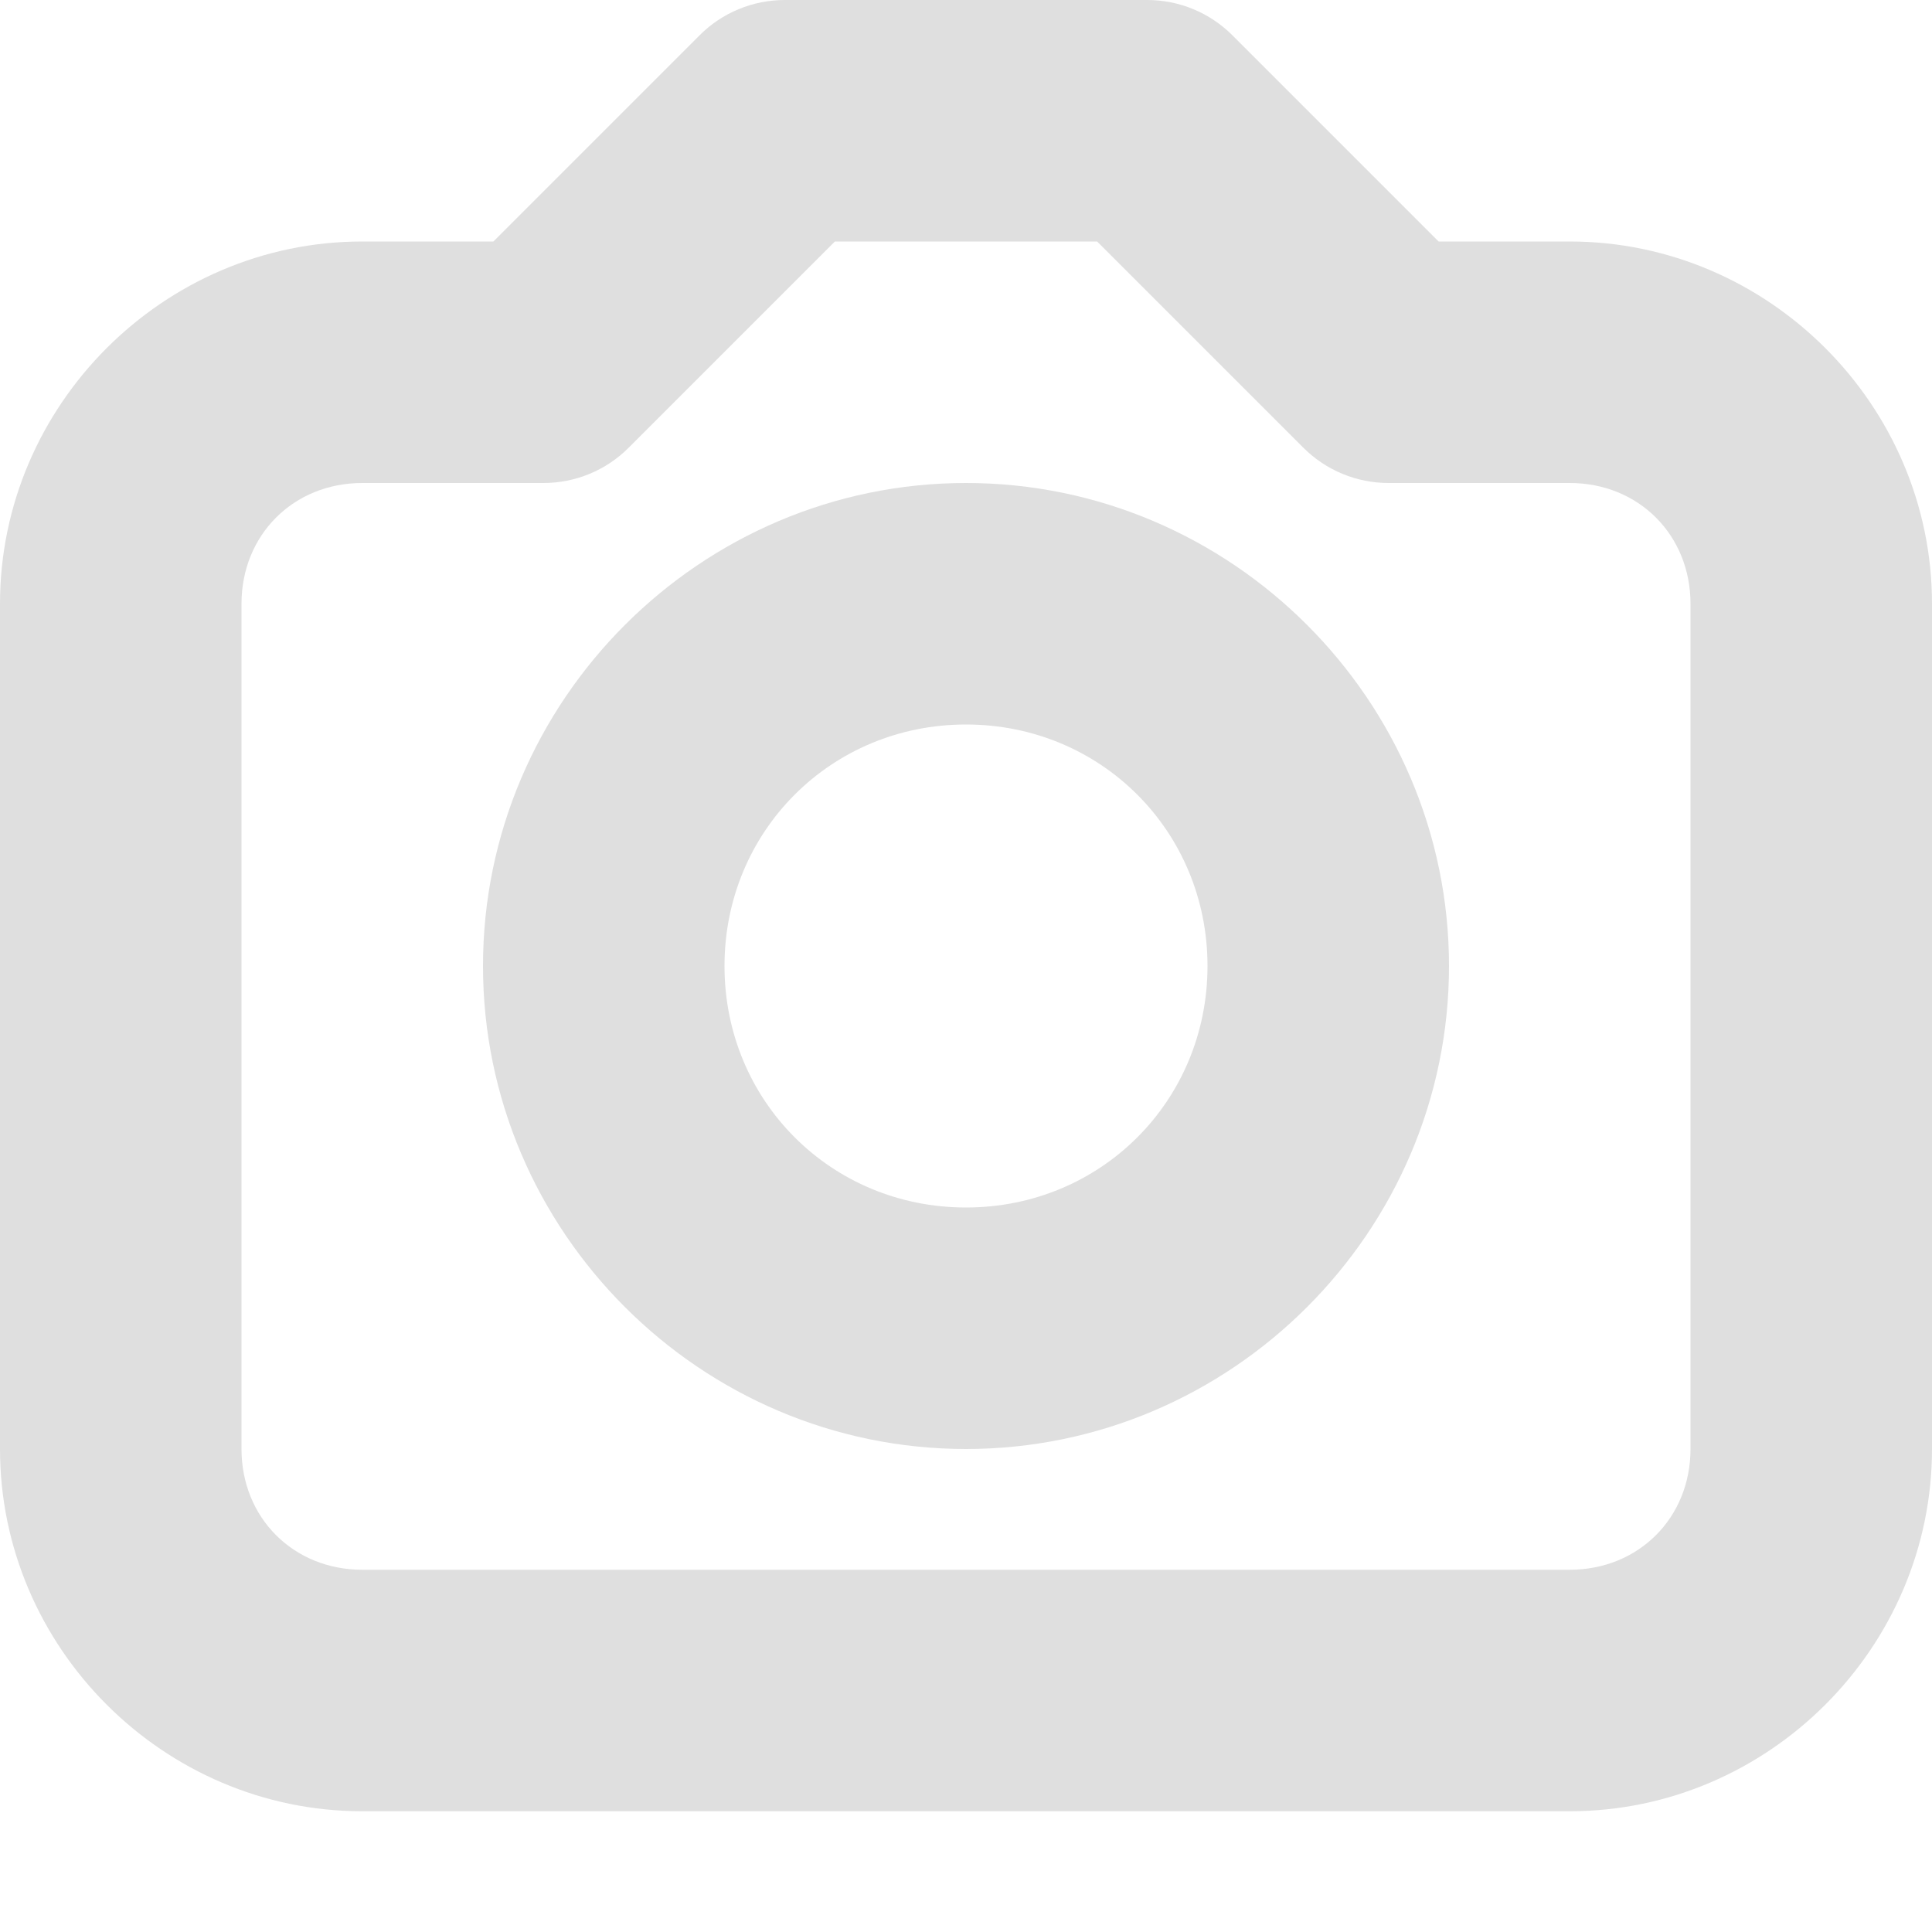
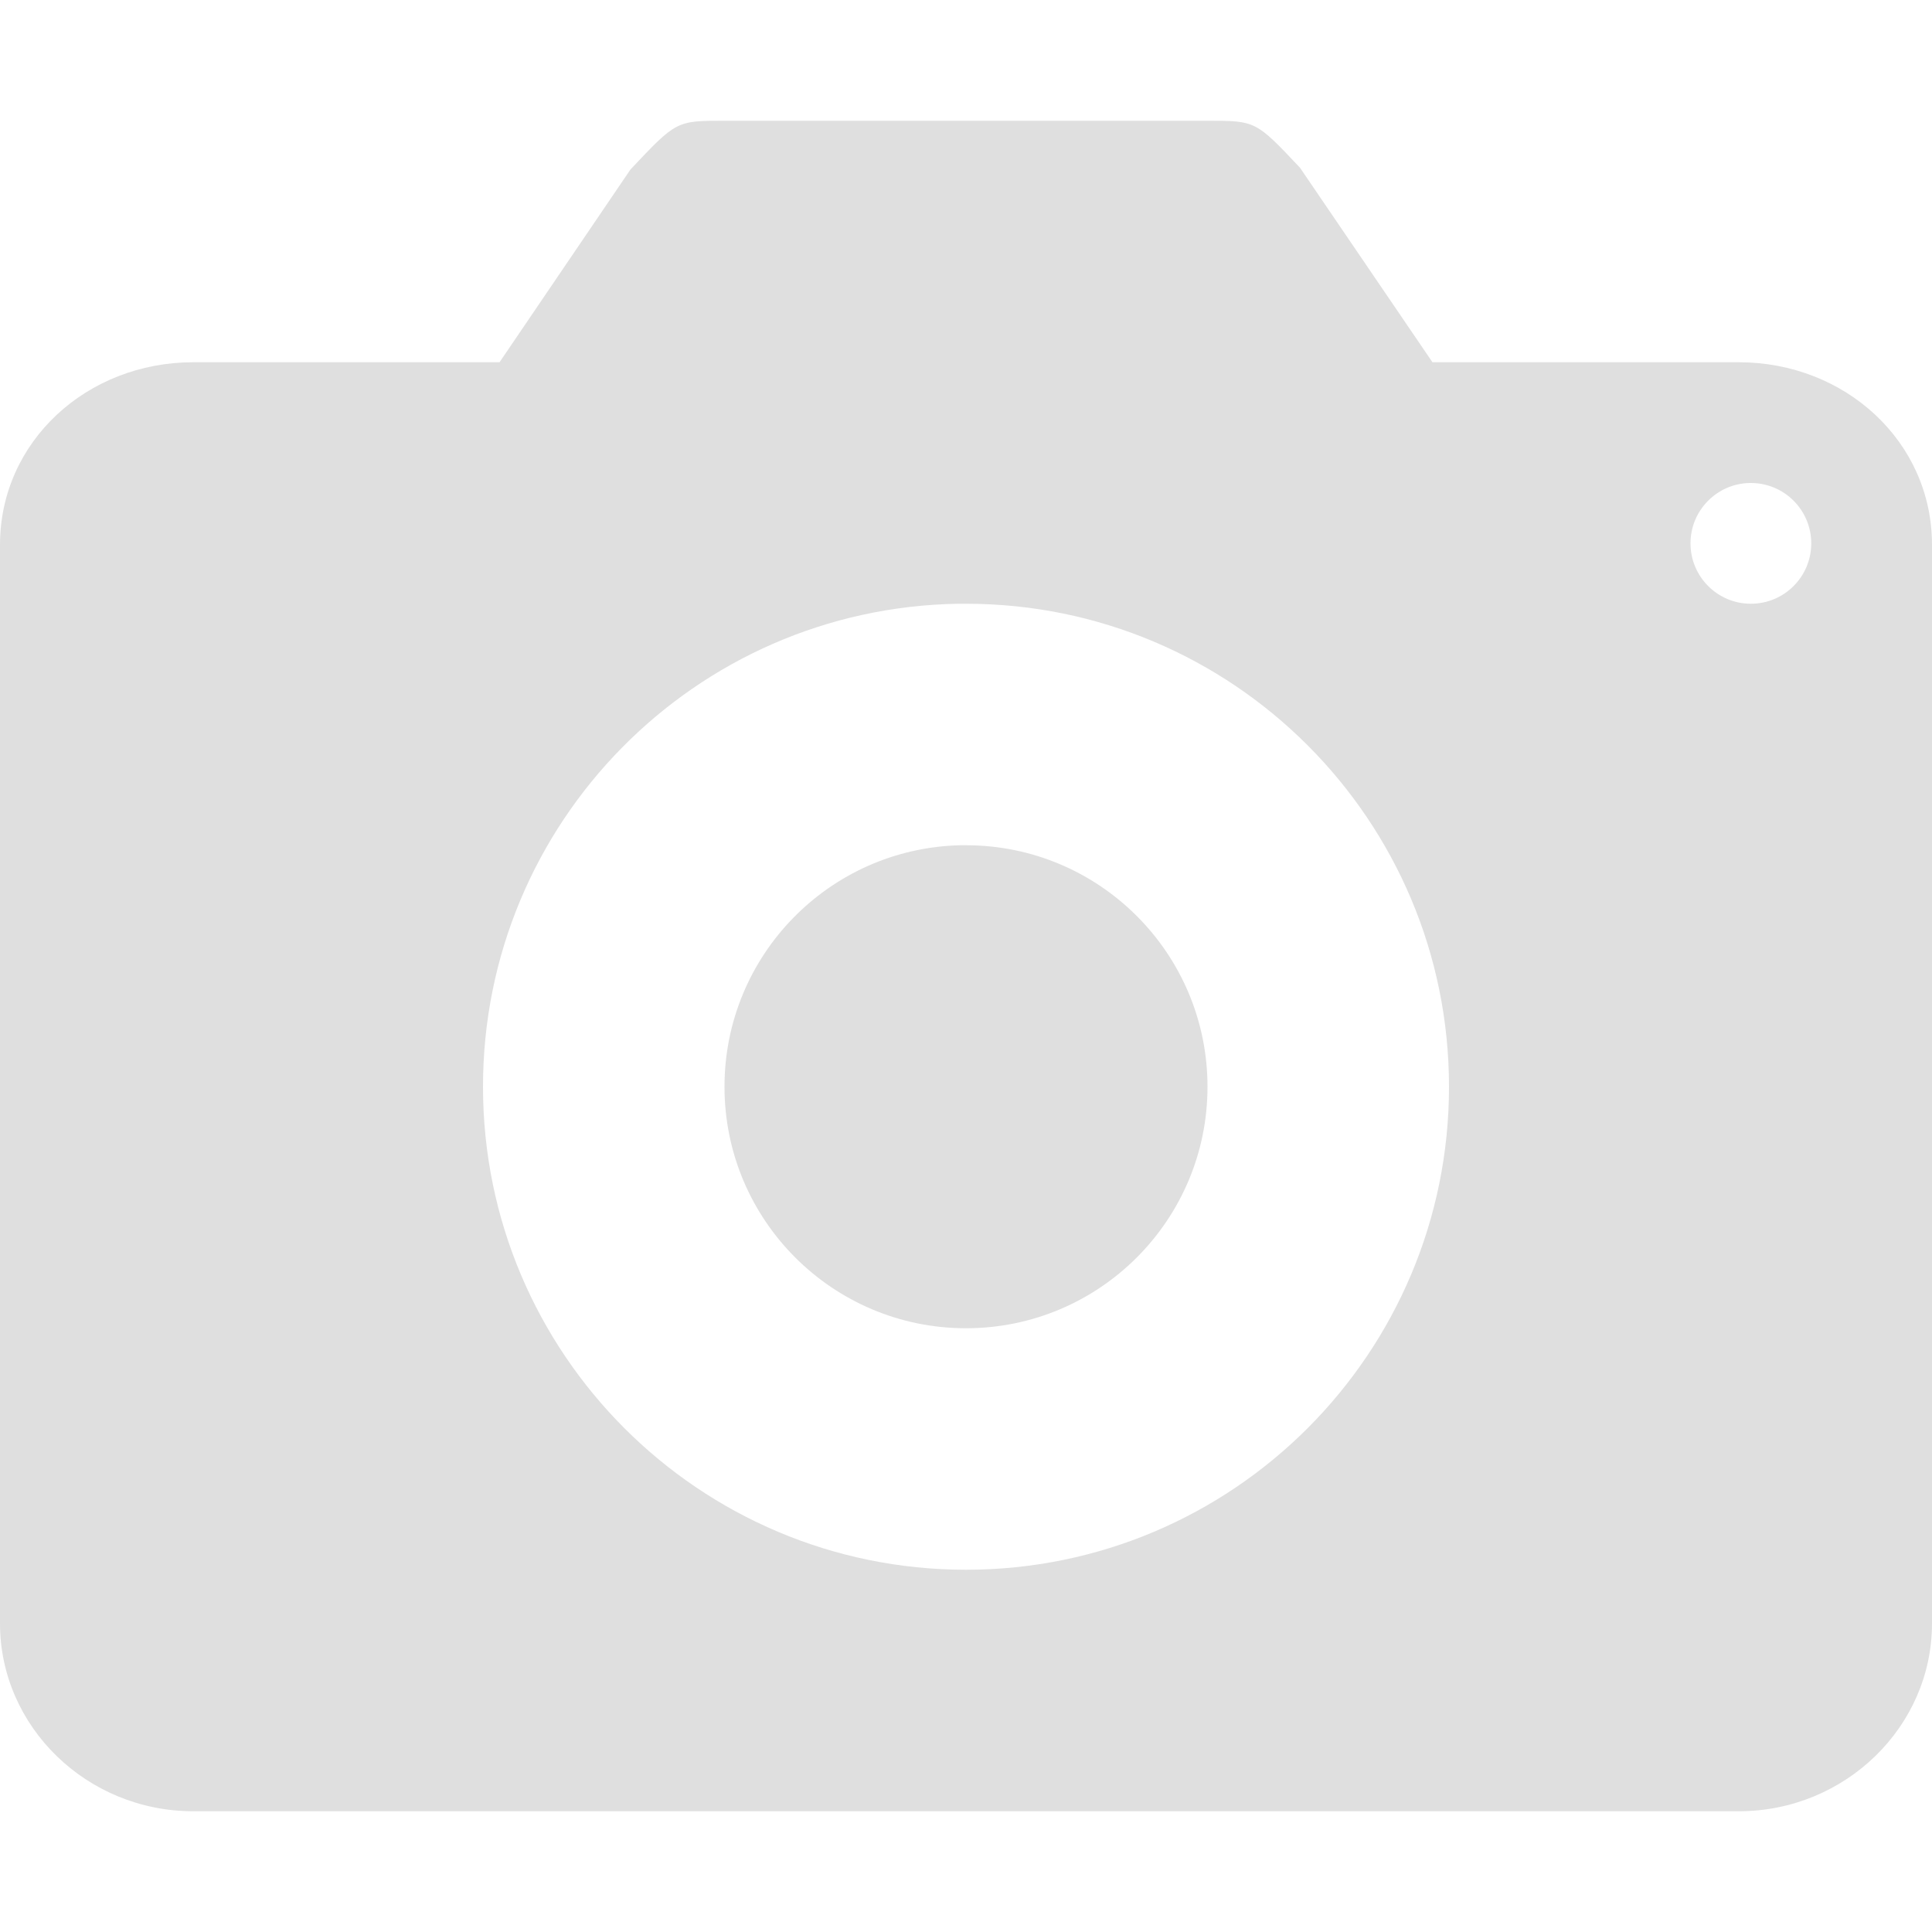
- <svg xmlns="http://www.w3.org/2000/svg" height="16px" viewBox="0 0 16 16" width="16px">
-   <g fill="#dfdfdf">
-     <path d="m 6.5 0 c -0.266 0 -0.52 0.105 -0.707 0.293 l -1.707 1.707 h -1.086 c -1.645 0 -3 1.355 -3 3 v 7 c 0 1.645 1.355 3 3 3 h 10 c 1.645 0 3 -1.355 3 -3 v -7 c 0 -1.645 -1.355 -3 -3 -3 h -1.086 l -1.707 -1.707 c -0.188 -0.188 -0.441 -0.293 -0.707 -0.293 z m 0.414 2 h 2.172 l 1.707 1.707 c 0.188 0.188 0.441 0.293 0.707 0.293 h 1.5 c 0.57 0 1 0.43 1 1 v 7 c 0 0.57 -0.43 1 -1 1 h -10 c -0.57 0 -1 -0.43 -1 -1 v -7 c 0 -0.57 0.43 -1 1 -1 h 1.5 c 0.266 0 0.52 -0.105 0.707 -0.293 z m 0 0" />
-     <path d="m 8 4 c -2.199 0 -4 1.801 -4 4 s 1.801 4 4 4 s 4 -1.801 4 -4 s -1.801 -4 -4 -4 z m 0 2 c 1.117 0 2 0.883 2 2 s -0.883 2 -2 2 s -2 -0.883 -2 -2 s 0.883 -2 2 -2 z m 0 0" />
-   </g>
+ <svg xmlns="http://www.w3.org/2000/svg" width="16" height="16" version="1.1">
+   <defs>
+     <style id="current-color-scheme" type="text/css">
+    .ColorScheme-Text { color:#dfdfdf; } .ColorScheme-Highlight { color:#4285f4; } .ColorScheme-NeutralText { color:#ff9800; } .ColorScheme-PositiveText { color:#4caf50; } .ColorScheme-NegativeText { color:#f44336; }
+   </style>
+   </defs>
+   <path style="fill:currentColor" class="ColorScheme-Text" d="m 6,1 c -0.4,0 -0.399,7.0705e-4 -0.779,0.404 L 4.137,3 H 1.6 C 0.72,3 -4.9999997e-8,3.656 -4.9999997e-8,4.512 V 13.445 C -4.9999997e-8,14.301 0.72,15 1.6,15 H 14.4 C 15.28,15 16,14.301 16,13.445 V 4.512 C 16,3.656 15.28,3 14.4,3 h -2.537 L 10.766,1.389 C 10.4,1.001 10.4,1 10,1 Z m 8.488,3 a 0.5,0.5 0 0 1 0.012,0 0.5,0.5 0 0 1 0.5,0.5 0.5,0.5 0 0 1 -0.5,0.5 0.5,0.5 0 0 1 -0.5,-0.5 0.5,0.5 0 0 1 0.488,-0.5 z m -6.549,1 a 4,4 0 0 1 0.061,0 4,4 0 0 1 4,4 4,4 0 0 1 -4,4 4,4 0 0 1 -4,-4 4,4 0 0 1 3.939,-4 z m 0.012,2 a 2,2 0 0 0 -1.951,2 2,2 0 0 0 2,2 2,2 0 0 0 2,-2 2,2 0 0 0 -2,-2 2,2 0 0 0 -0.049,0 z" />
</svg>
